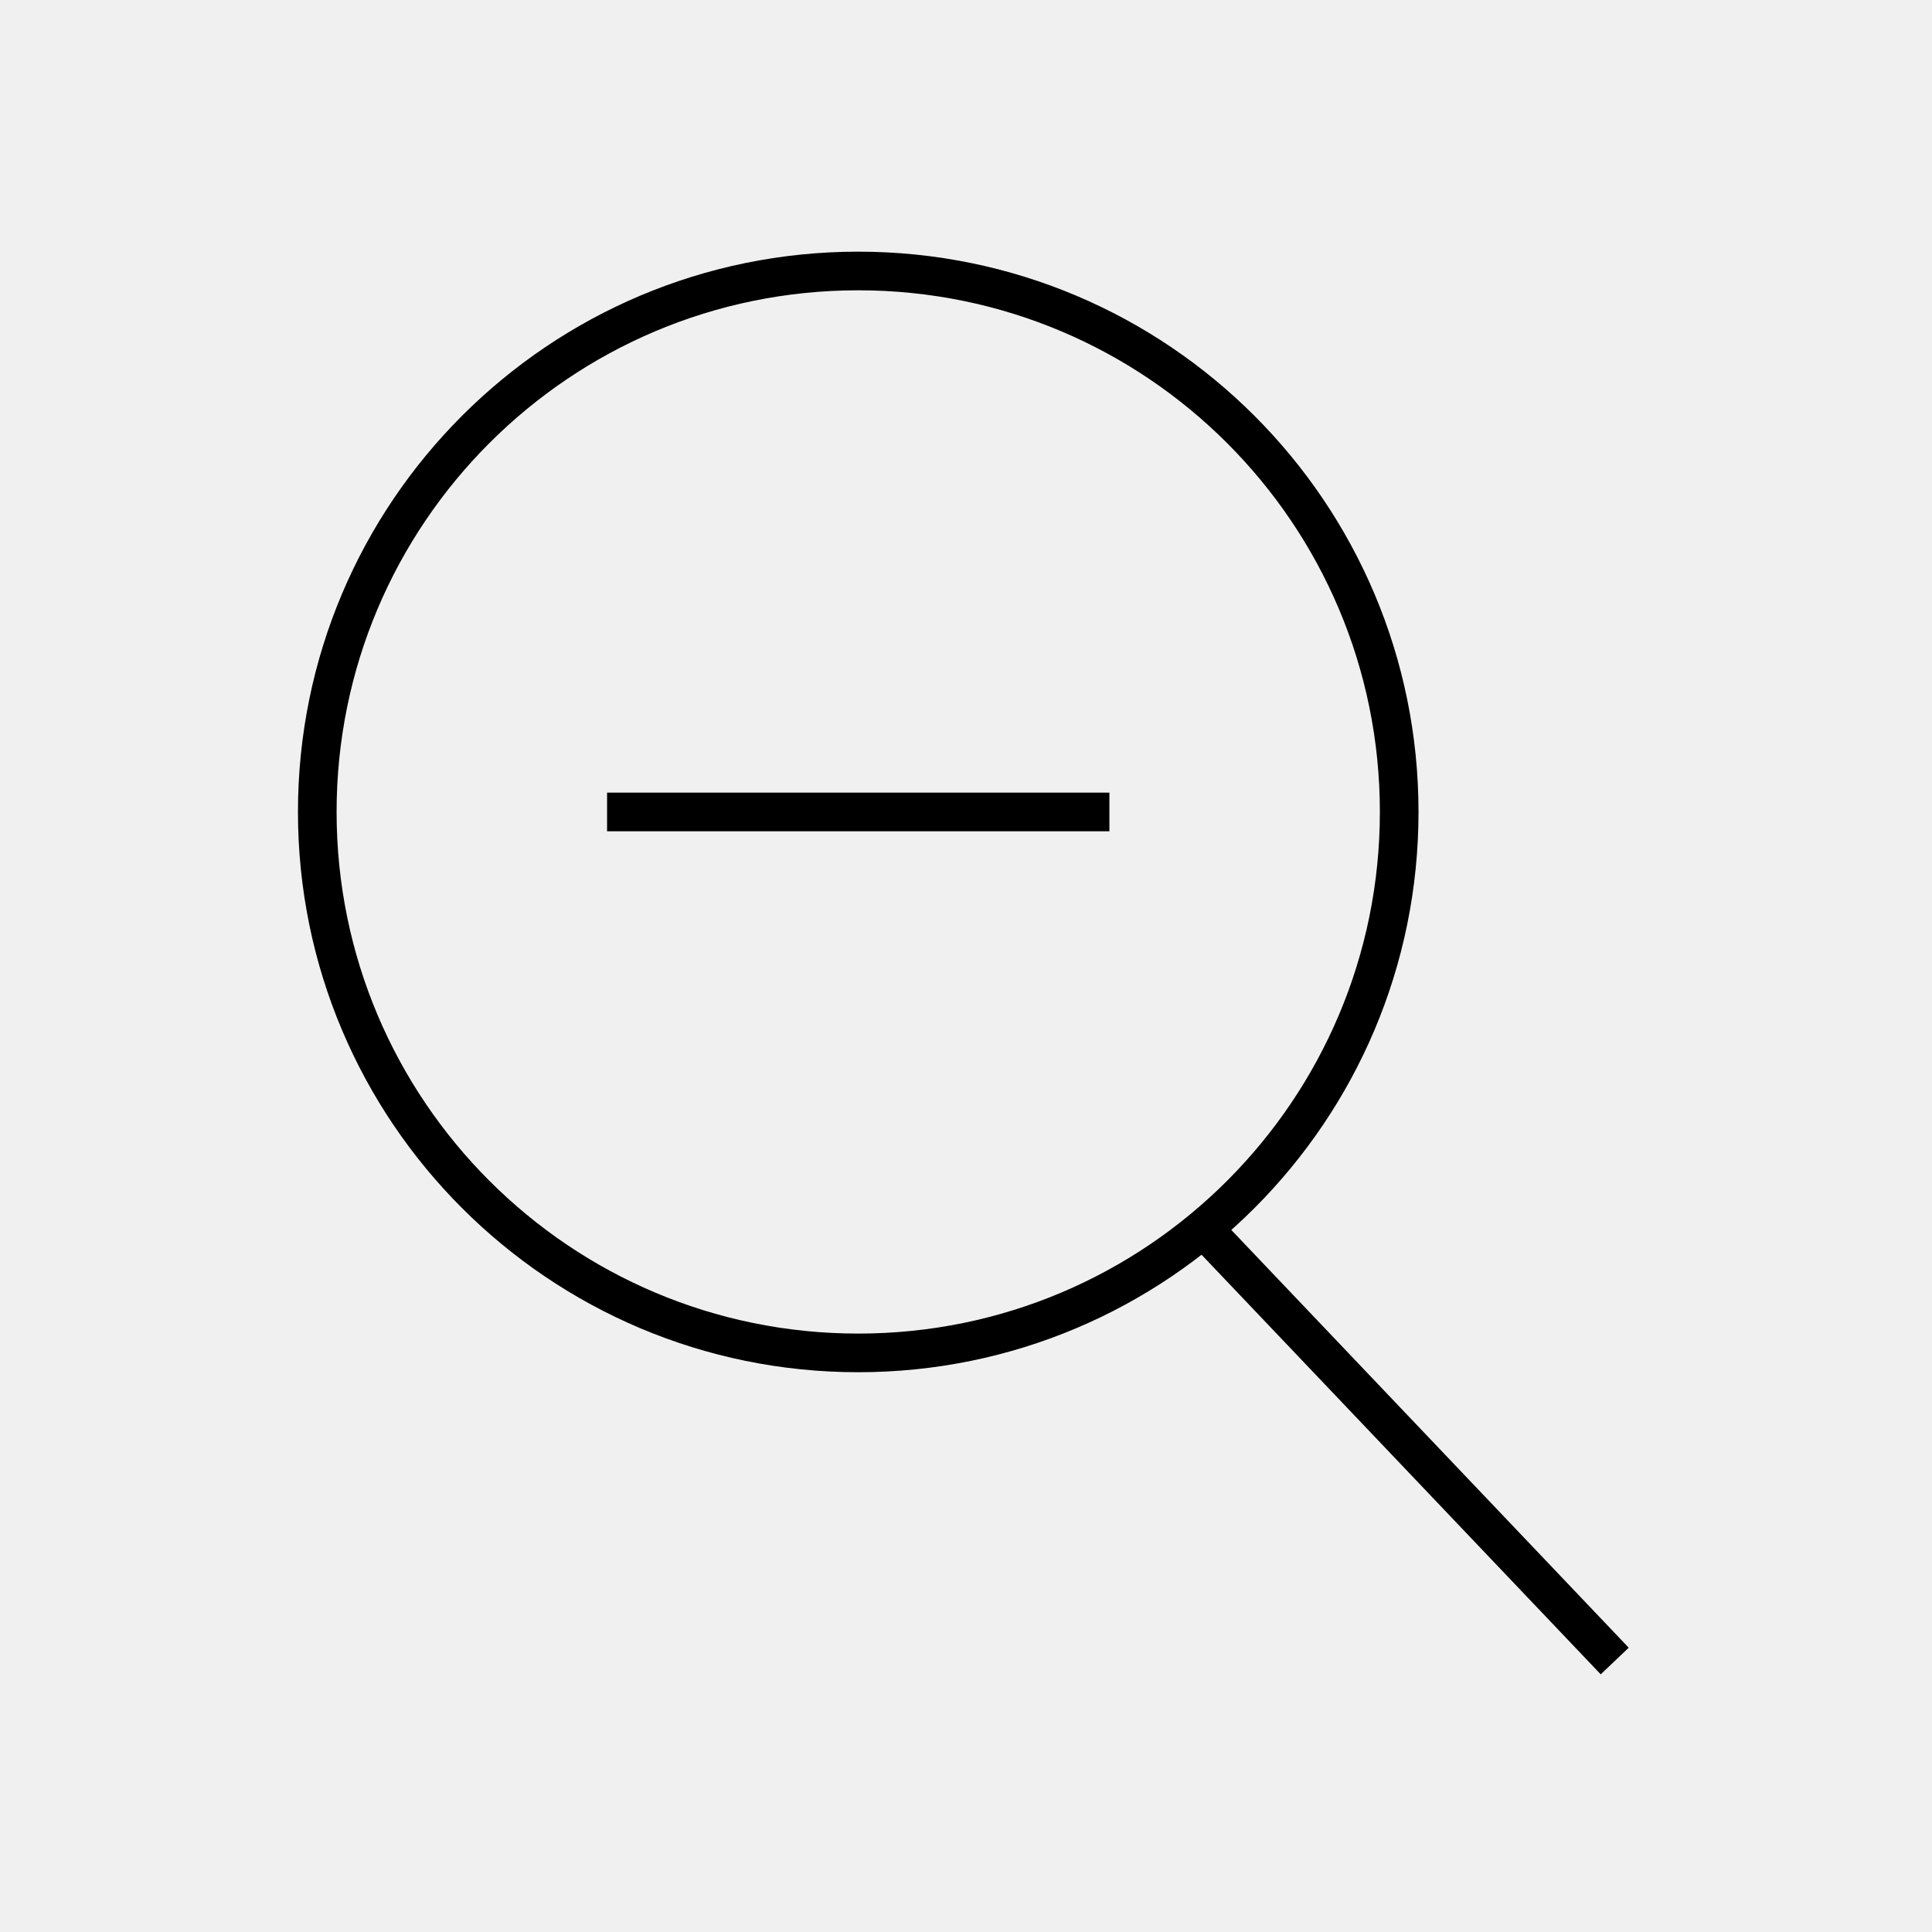
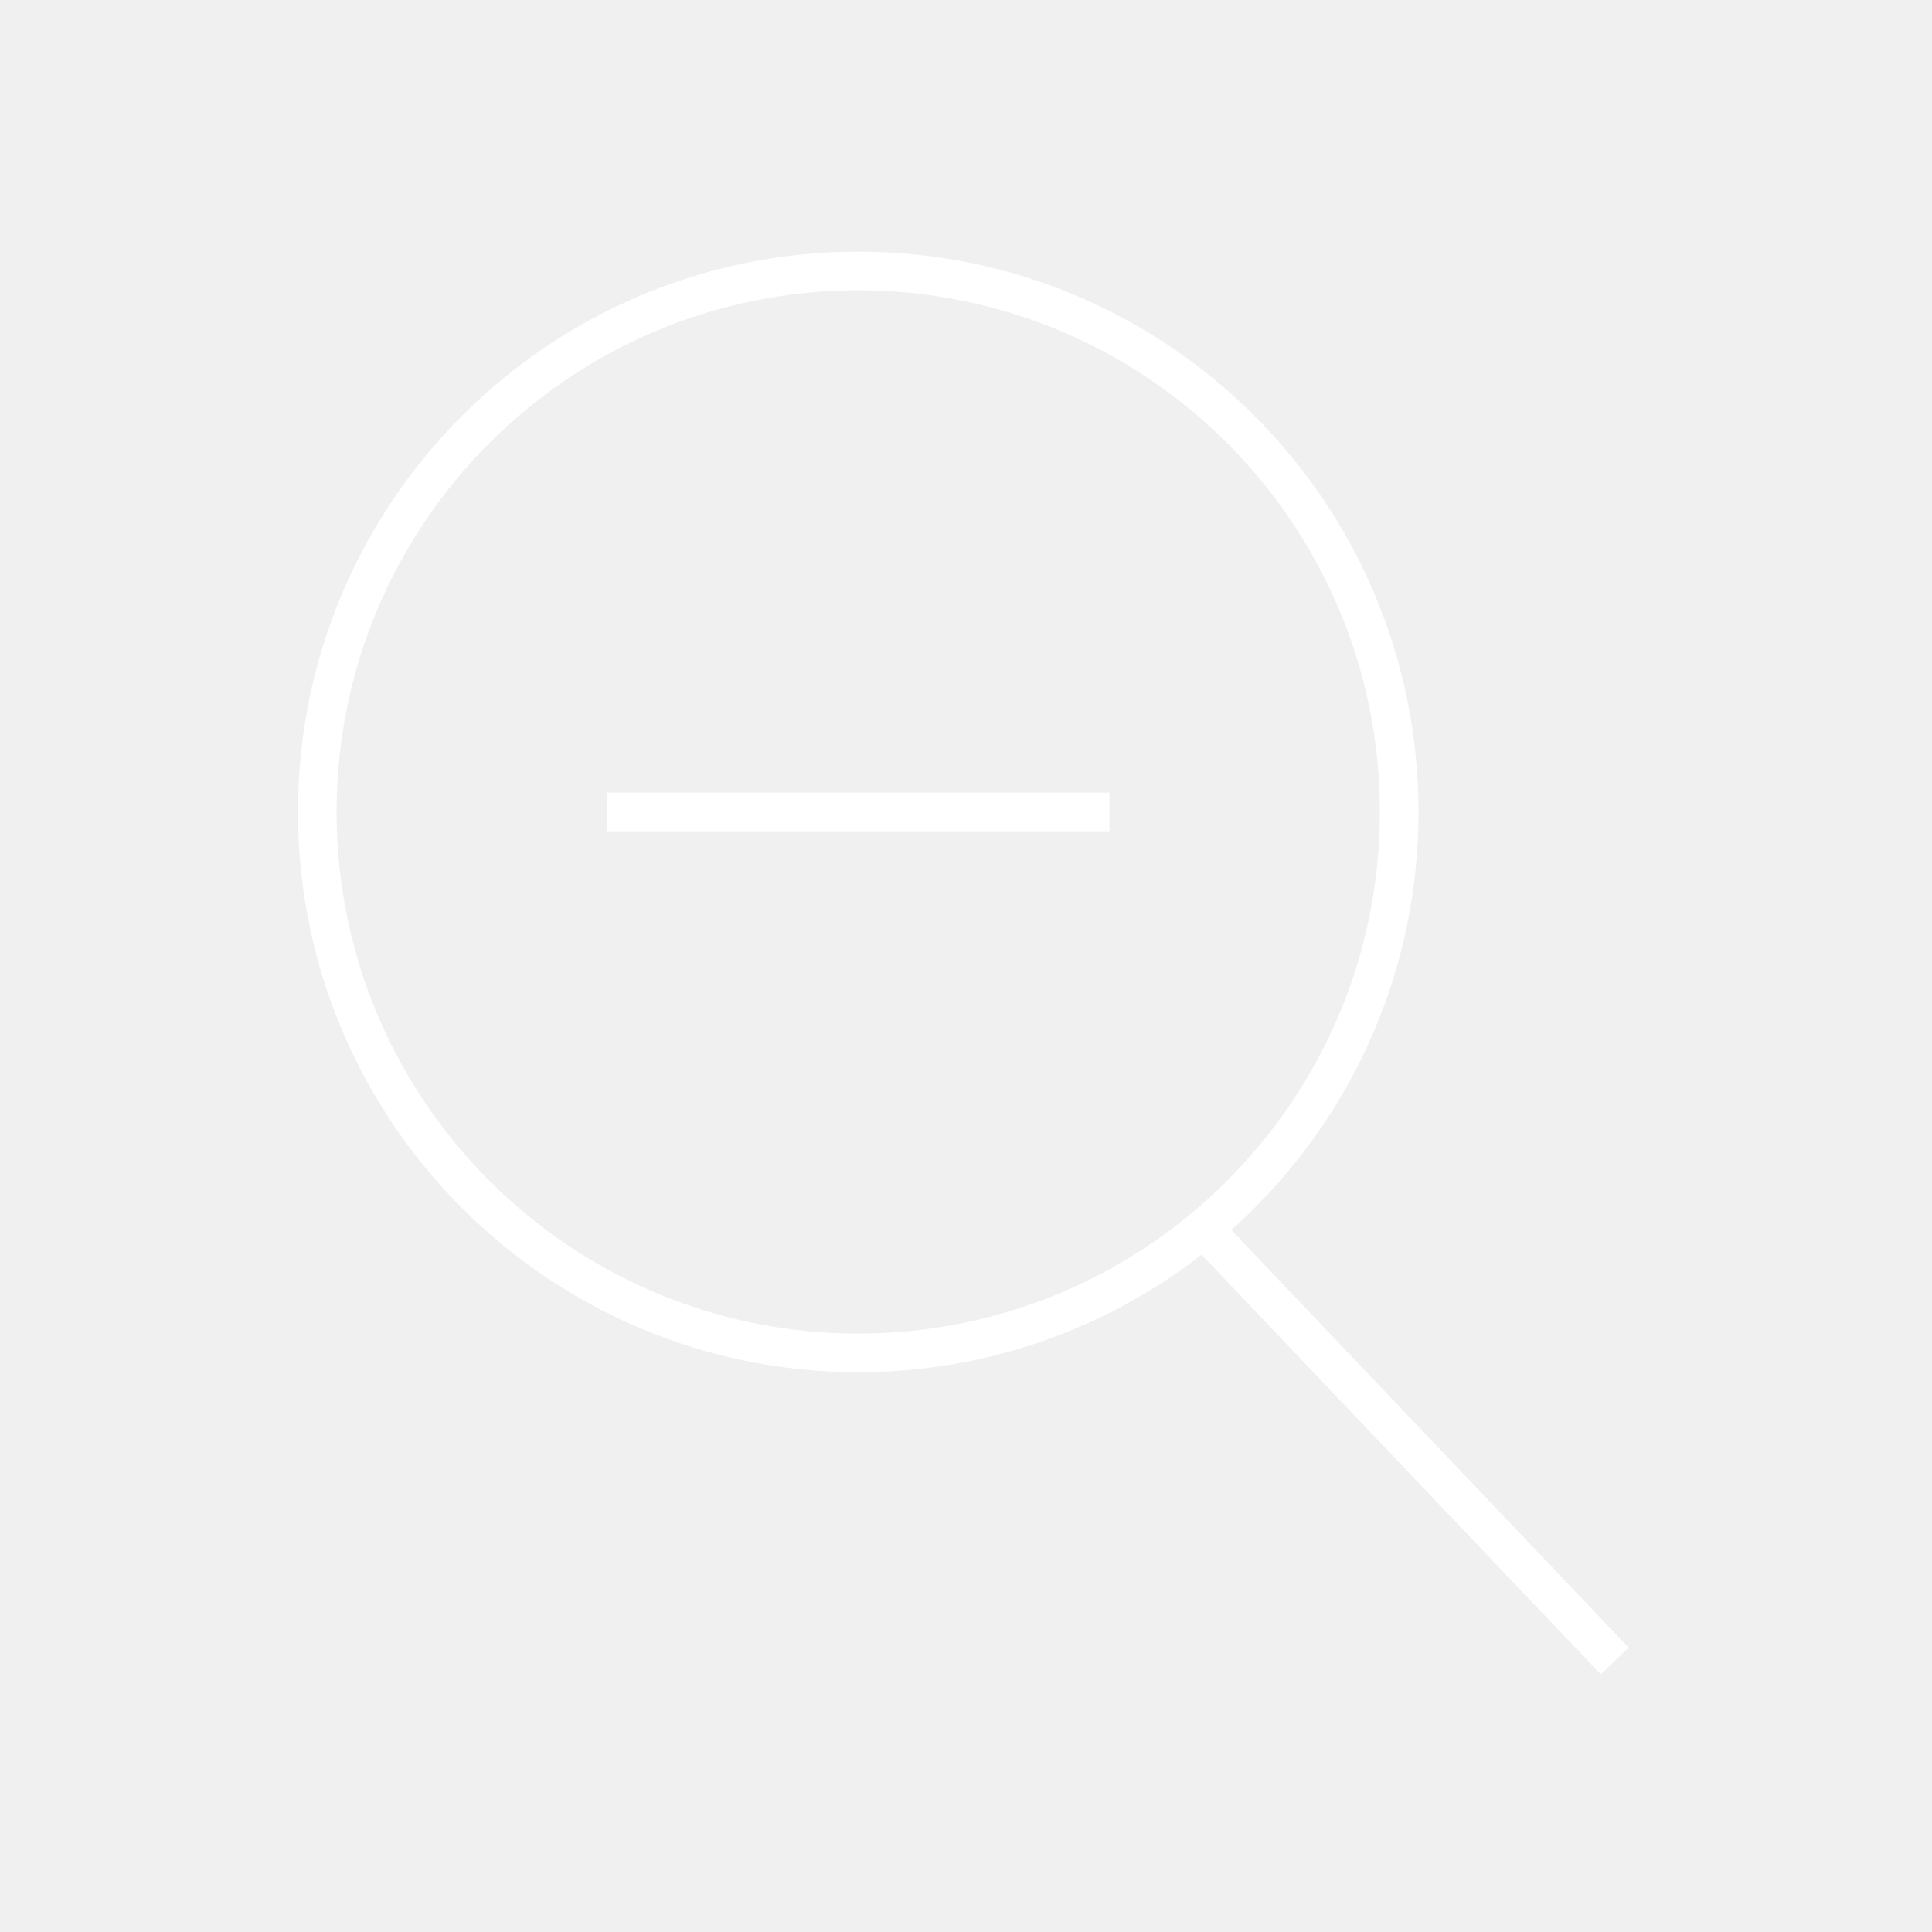
- <svg xmlns="http://www.w3.org/2000/svg" version="1.1" baseProfile="tiny" id="Layer_1" x="0px" y="0px" width="50px" height="50px" viewBox="0 0 50 50" xml:space="preserve">
+ <svg xmlns="http://www.w3.org/2000/svg" version="1.1" id="Layer_1" x="0px" y="0px" width="50px" height="50px" viewBox="0 0 50 50" enable-background="new 0 0 50 50" xml:space="preserve">
  <g>
-     <circle fill="none" stroke="#000000" stroke-linejoin="round" stroke-miterlimit="10" cx="22.211" cy="21.013" r="14" />
-     <line fill="none" stroke="#000000" stroke-linejoin="round" stroke-miterlimit="10" x1="31.135" y1="31.788" x2="41.789" y2="42.987" />
-     <line fill="none" stroke="#000000" stroke-linejoin="round" stroke-miterlimit="10" x1="15.711" y1="21.013" x2="28.711" y2="21.013" />
+     <circle fill="none" stroke="#FFFFFF" stroke-linejoin="round" stroke-miterlimit="10" cx="22.211" cy="21.013" r="14" />
+     <line fill="none" stroke="#FFFFFF" stroke-linejoin="round" stroke-miterlimit="10" x1="31.135" y1="31.788" x2="41.789" y2="42.986" />
+     <line fill="none" stroke="#FFFFFF" stroke-linejoin="round" stroke-miterlimit="10" x1="15.711" y1="21.013" x2="28.711" y2="21.013" />
  </g>
</svg>
